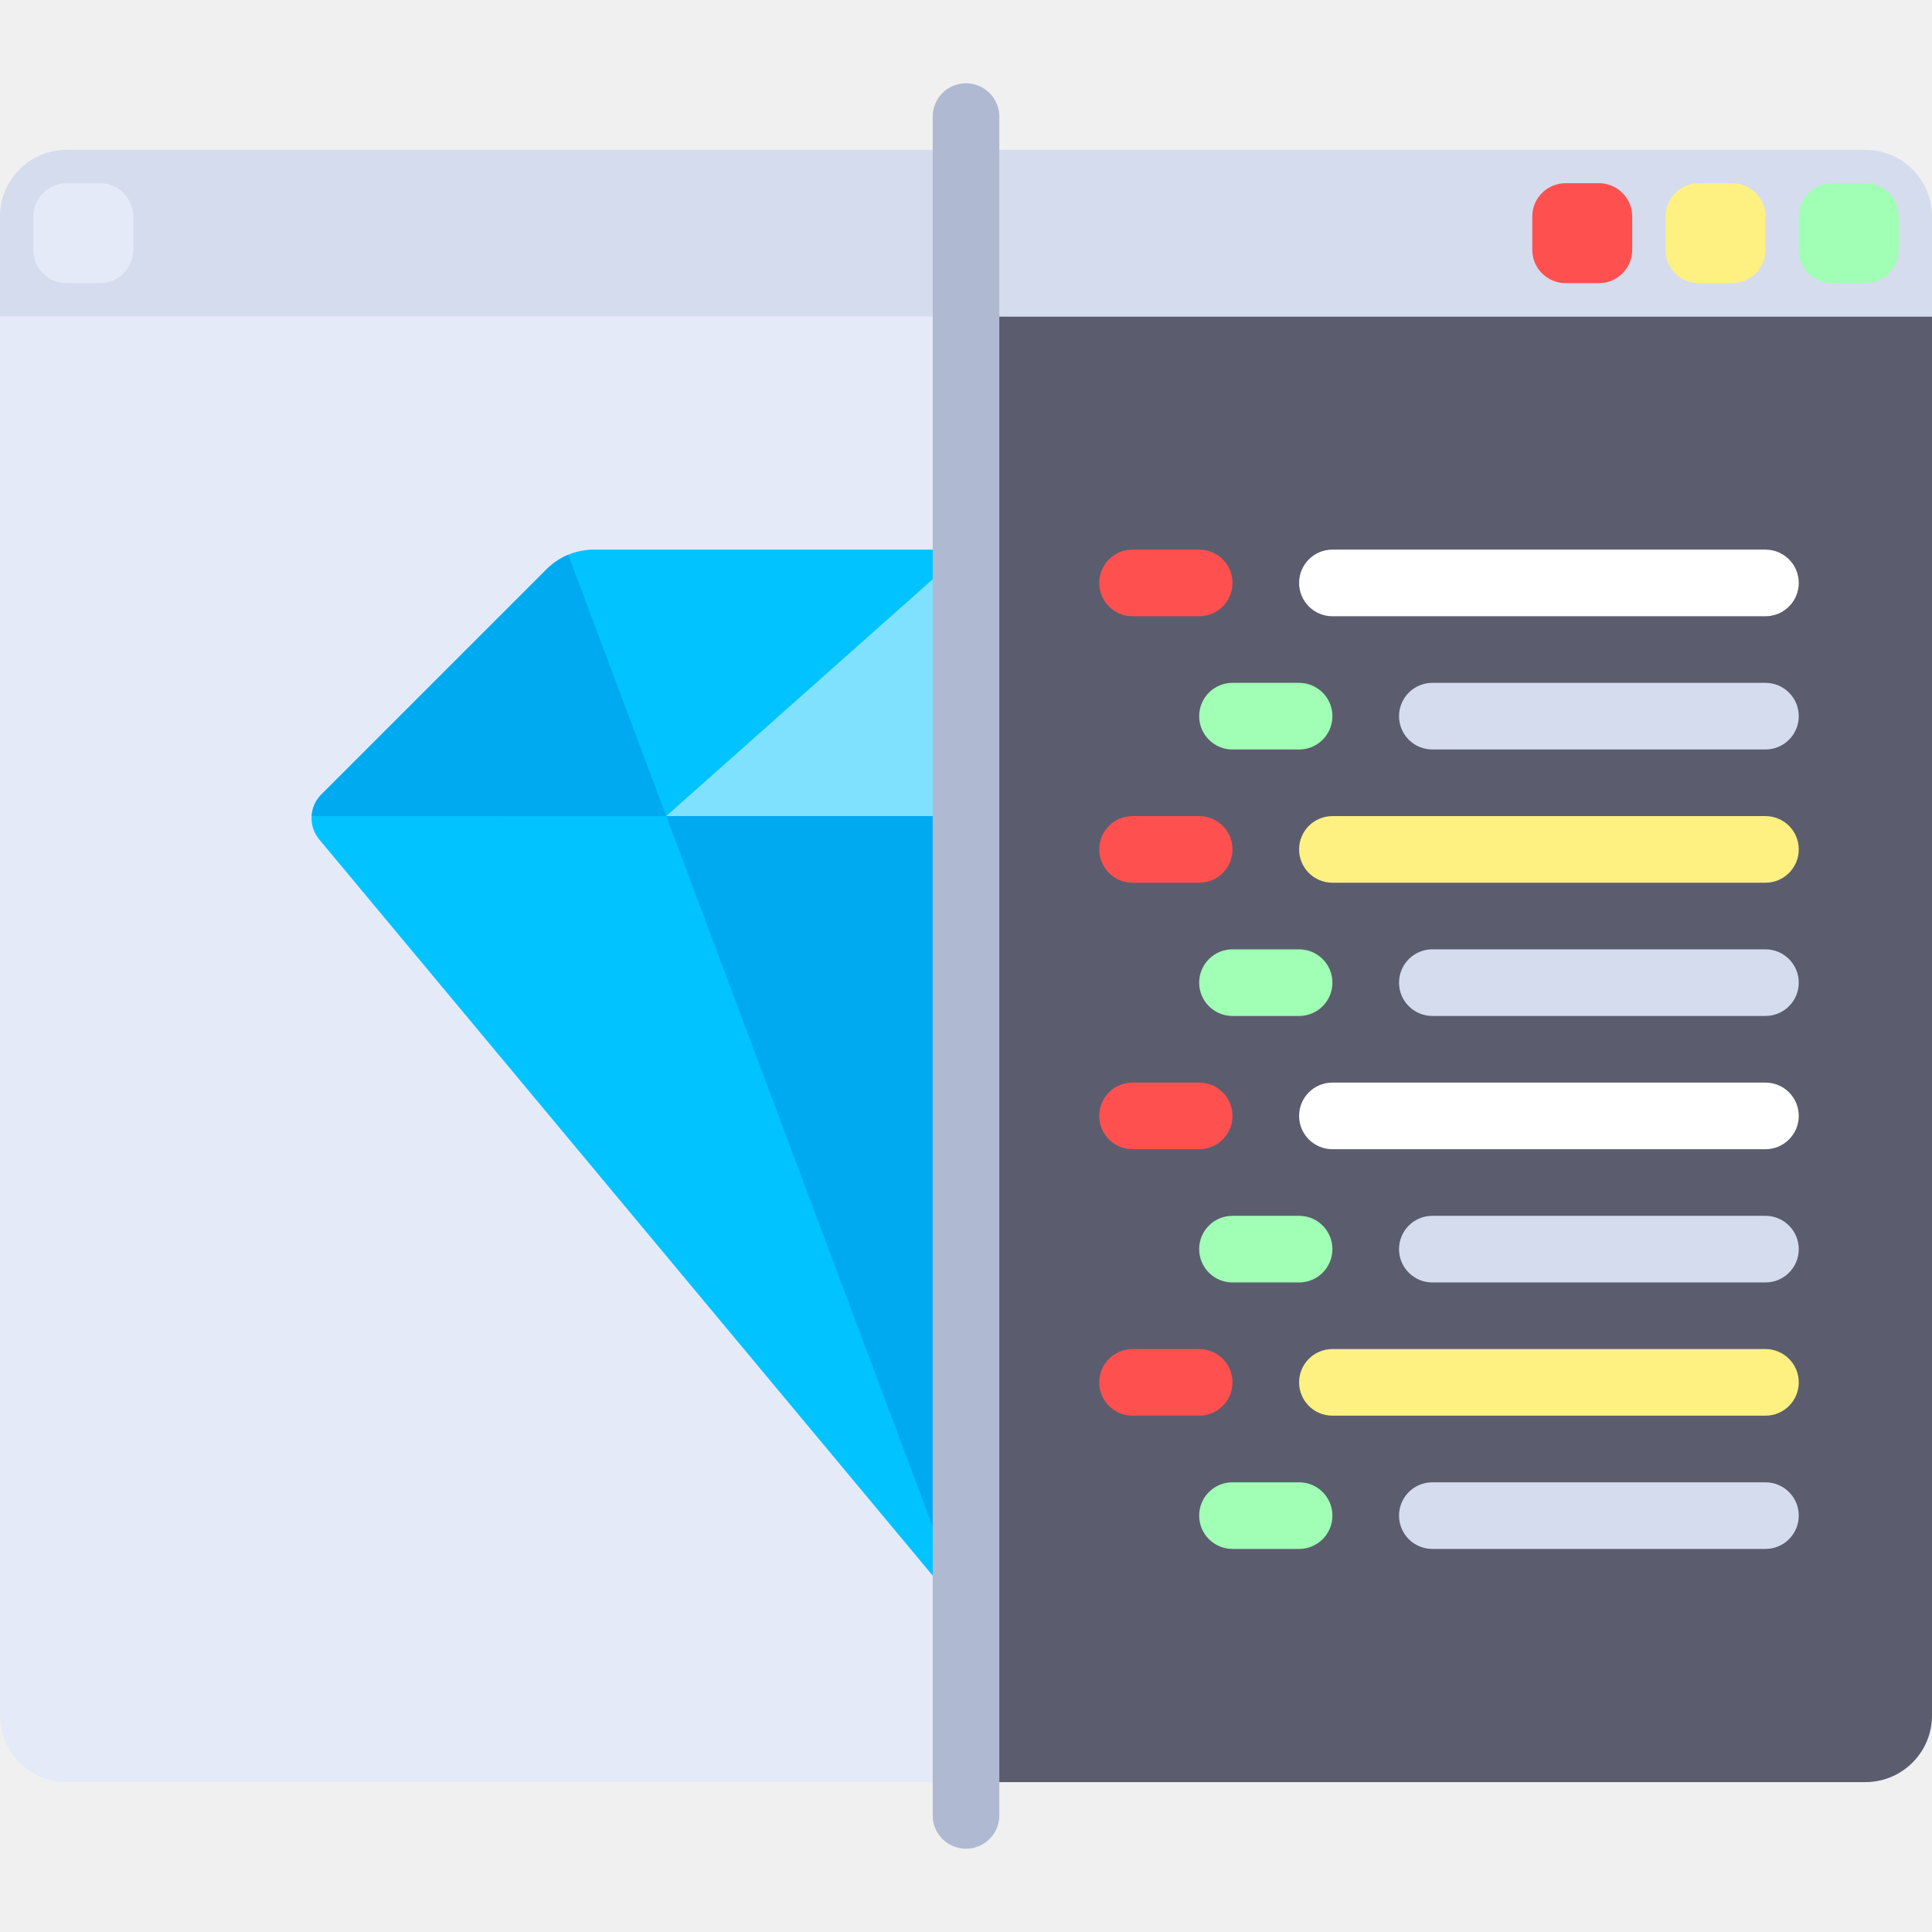
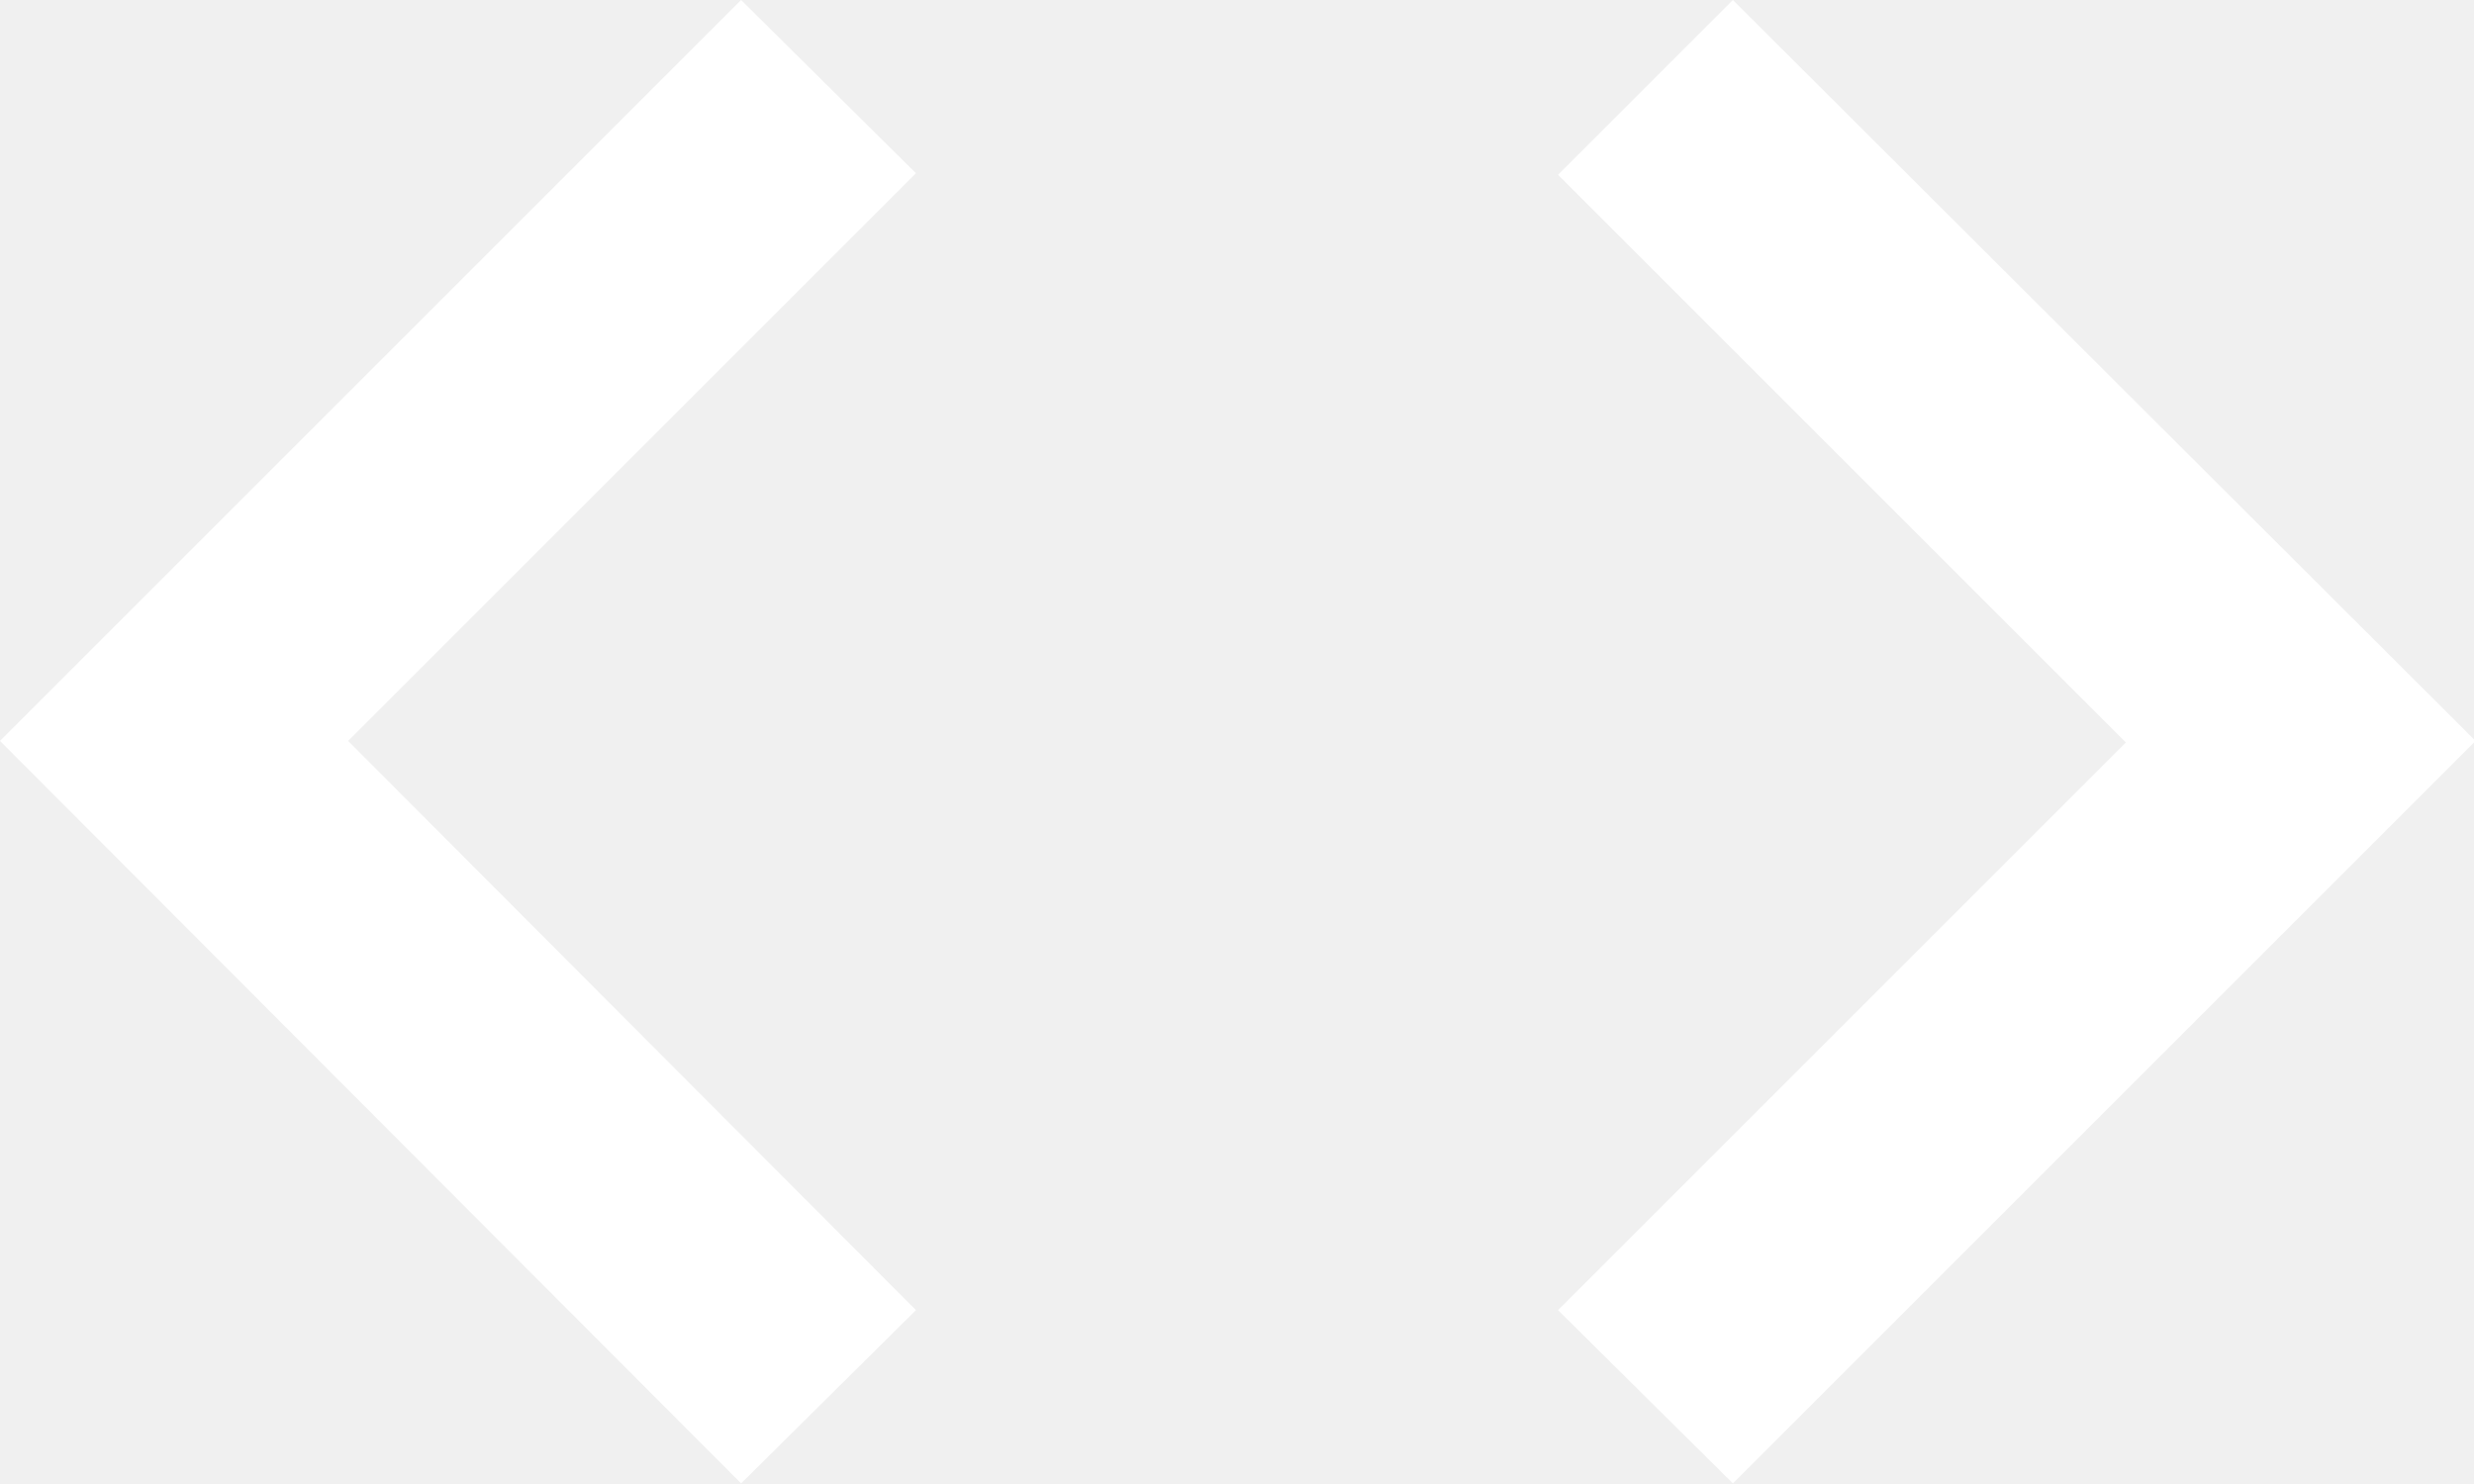
- <svg xmlns="http://www.w3.org/2000/svg" version="1.1" id="Layer_1" x="0px" y="0px" viewBox="0 0 512 512" style="enable-background:new 0 0 512 512;" xml:space="preserve">
-   <path style="fill:#E4EAF8;" d="M494.345,472.276H17.655C7.904,472.276,0,464.372,0,454.621V57.379  c0-9.751,7.904-17.655,17.655-17.655h476.69c9.751,0,17.655,7.904,17.655,17.655v397.241  C512,464.372,504.096,472.276,494.345,472.276z" />
-   <path style="fill:#5B5D6E;" d="M494.345,472.276H256V83.862h256v370.759C512,464.372,504.096,472.276,494.345,472.276z" />
-   <path style="fill:#D5DCED;" d="M512,83.862H0V57.379c0-9.751,7.904-17.655,17.655-17.655h476.69c9.751,0,17.655,7.904,17.655,17.655  V83.862z" />
-   <path style="fill:#E4EAF8;" d="M26.483,75.034h-8.828c-4.875,0-8.828-3.953-8.828-8.828v-8.828c0-4.875,3.953-8.828,8.828-8.828  h8.828c4.875,0,8.828,3.953,8.828,8.828v8.828C35.31,71.082,31.358,75.034,26.483,75.034z" />
-   <path style="fill:#FF5050;" d="M423.724,75.034h-8.828c-4.875,0-8.828-3.953-8.828-8.828v-8.828c0-4.875,3.953-8.828,8.828-8.828  h8.828c4.875,0,8.828,3.953,8.828,8.828v8.828C432.552,71.082,428.599,75.034,423.724,75.034z" />
-   <path style="fill:#FFF082;" d="M459.034,75.034h-8.828c-4.875,0-8.828-3.953-8.828-8.828v-8.828c0-4.875,3.953-8.828,8.828-8.828  h8.828c4.875,0,8.828,3.953,8.828,8.828v8.828C467.862,71.082,463.91,75.034,459.034,75.034z" />
-   <path style="fill:#A0FFB4;" d="M494.345,75.034h-8.828c-4.875,0-8.828-3.953-8.828-8.828v-8.828c0-4.875,3.953-8.828,8.828-8.828  h8.828c4.875,0,8.828,3.953,8.828,8.828v8.828C503.172,71.082,499.22,75.034,494.345,75.034z" />
-   <path style="fill:#00C3FF;" d="M144.898,150.826l-59.75,59.75c-3.229,3.229-3.463,8.386-0.54,11.893L256,428.138V145.655h-98.618  C152.7,145.655,148.209,147.516,144.898,150.826z" />
-   <polygon style="fill:#80E1FF;" points="256,145.655 176.552,216.276 256,216.276 " />
-   <g>
-     <path style="fill:#00AAF0;" d="M176.552,216.276l-25.97-69.254c-2.103,0.878-4.039,2.159-5.681,3.801L85.15,210.575   c-1.578,1.578-2.415,3.619-2.543,5.7L176.552,216.276L176.552,216.276z" />
-     <polygon style="fill:#00AAF0;" points="176.552,216.276 256,428.138 256,216.276  " />
-   </g>
-   <path style="fill:#AFB9D2;" d="M256,489.931c-4.879,0-8.828-3.953-8.828-8.828V30.897c0-4.875,3.948-8.828,8.828-8.828  c4.879,0,8.828,3.953,8.828,8.828v450.207C264.828,485.978,260.879,489.931,256,489.931z" />
-   <g>
-     <path style="fill:#FF5050;" d="M317.793,163.31h-17.655c-4.879,0-8.828-3.953-8.828-8.828s3.948-8.828,8.828-8.828h17.655   c4.879,0,8.828,3.953,8.828,8.828S322.673,163.31,317.793,163.31z" />
-     <path style="fill:#FF5050;" d="M317.793,233.931h-17.655c-4.879,0-8.828-3.953-8.828-8.828c0-4.875,3.948-8.828,8.828-8.828h17.655   c4.879,0,8.828,3.953,8.828,8.828C326.621,229.978,322.673,233.931,317.793,233.931z" />
-   </g>
-   <path style="fill:#A0FFB4;" d="M344.276,198.621h-17.655c-4.879,0-8.828-3.953-8.828-8.828s3.948-8.828,8.828-8.828h17.655  c4.879,0,8.828,3.953,8.828,8.828S349.155,198.621,344.276,198.621z" />
-   <path style="fill:#FFFFFF;" d="M467.862,163.31H353.103c-4.879,0-8.828-3.953-8.828-8.828s3.948-8.828,8.828-8.828h114.759  c4.879,0,8.828,3.953,8.828,8.828S472.742,163.31,467.862,163.31z" />
-   <path style="fill:#FFF082;" d="M467.862,233.931H353.103c-4.879,0-8.828-3.953-8.828-8.828c0-4.875,3.948-8.828,8.828-8.828h114.759  c4.879,0,8.828,3.953,8.828,8.828C476.69,229.978,472.742,233.931,467.862,233.931z" />
-   <path style="fill:#D5DCED;" d="M467.862,198.621h-88.276c-4.879,0-8.828-3.953-8.828-8.828s3.948-8.828,8.828-8.828h88.276  c4.879,0,8.828,3.953,8.828,8.828S472.742,198.621,467.862,198.621z" />
-   <path style="fill:#A0FFB4;" d="M344.276,269.241h-17.655c-4.879,0-8.828-3.953-8.828-8.828s3.948-8.828,8.828-8.828h17.655  c4.879,0,8.828,3.953,8.828,8.828S349.155,269.241,344.276,269.241z" />
-   <path style="fill:#D5DCED;" d="M467.862,269.241h-88.276c-4.879,0-8.828-3.953-8.828-8.828s3.948-8.828,8.828-8.828h88.276  c4.879,0,8.828,3.953,8.828,8.828S472.742,269.241,467.862,269.241z" />
-   <g>
-     <path style="fill:#FF5050;" d="M317.793,304.552h-17.655c-4.879,0-8.828-3.953-8.828-8.828c0-4.875,3.948-8.828,8.828-8.828h17.655   c4.879,0,8.828,3.953,8.828,8.828C326.621,300.599,322.673,304.552,317.793,304.552z" />
-     <path style="fill:#FF5050;" d="M317.793,375.172h-17.655c-4.879,0-8.828-3.953-8.828-8.828s3.948-8.828,8.828-8.828h17.655   c4.879,0,8.828,3.953,8.828,8.828S322.673,375.172,317.793,375.172z" />
-   </g>
-   <path style="fill:#A0FFB4;" d="M344.276,339.862h-17.655c-4.879,0-8.828-3.953-8.828-8.828s3.948-8.828,8.828-8.828h17.655  c4.879,0,8.828,3.953,8.828,8.828S349.155,339.862,344.276,339.862z" />
-   <path style="fill:#FFFFFF;" d="M467.862,304.552H353.103c-4.879,0-8.828-3.953-8.828-8.828c0-4.875,3.948-8.828,8.828-8.828h114.759  c4.879,0,8.828,3.953,8.828,8.828C476.69,300.599,472.742,304.552,467.862,304.552z" />
-   <path style="fill:#FFF082;" d="M467.862,375.172H353.103c-4.879,0-8.828-3.953-8.828-8.828s3.948-8.828,8.828-8.828h114.759  c4.879,0,8.828,3.953,8.828,8.828S472.742,375.172,467.862,375.172z" />
-   <path style="fill:#D5DCED;" d="M467.862,339.862h-88.276c-4.879,0-8.828-3.953-8.828-8.828s3.948-8.828,8.828-8.828h88.276  c4.879,0,8.828,3.953,8.828,8.828S472.742,339.862,467.862,339.862z" />
-   <path style="fill:#A0FFB4;" d="M344.276,410.483h-17.655c-4.879,0-8.828-3.953-8.828-8.828s3.948-8.828,8.828-8.828h17.655  c4.879,0,8.828,3.953,8.828,8.828S349.155,410.483,344.276,410.483z" />
-   <path style="fill:#D5DCED;" d="M467.862,410.483h-88.276c-4.879,0-8.828-3.953-8.828-8.828s3.948-8.828,8.828-8.828h88.276  c4.879,0,8.828,3.953,8.828,8.828S472.742,410.483,467.862,410.483z" />
-   <g>
- </g>
-   <g>
- </g>
-   <g>
- </g>
-   <g>
- </g>
-   <g>
- </g>
-   <g>
- </g>
-   <g>
- </g>
-   <g>
- </g>
-   <g>
- </g>
-   <g>
- </g>
-   <g>
- </g>
-   <g>
- </g>
-   <g>
- </g>
-   <g>
- </g>
-   <g>
- </g>
+ <svg xmlns="http://www.w3.org/2000/svg" id="Layer_1" data-name="Layer 1" viewBox="0 0 15.99 9.59">
+   <defs>
+     <style>.cls-1{fill:#fff;}</style>
+   </defs>
+   <path id="code" class="cls-1" d="M5.92,8.47,4.79,9.59,0,4.79,4.79,0,5.92,1.12,2.25,4.79Zm4.15,0L13.74,4.8,10.07,1.13,11.2,0,16,4.79,11.2,9.59Z" transform="translate(0 0)" />
</svg>
